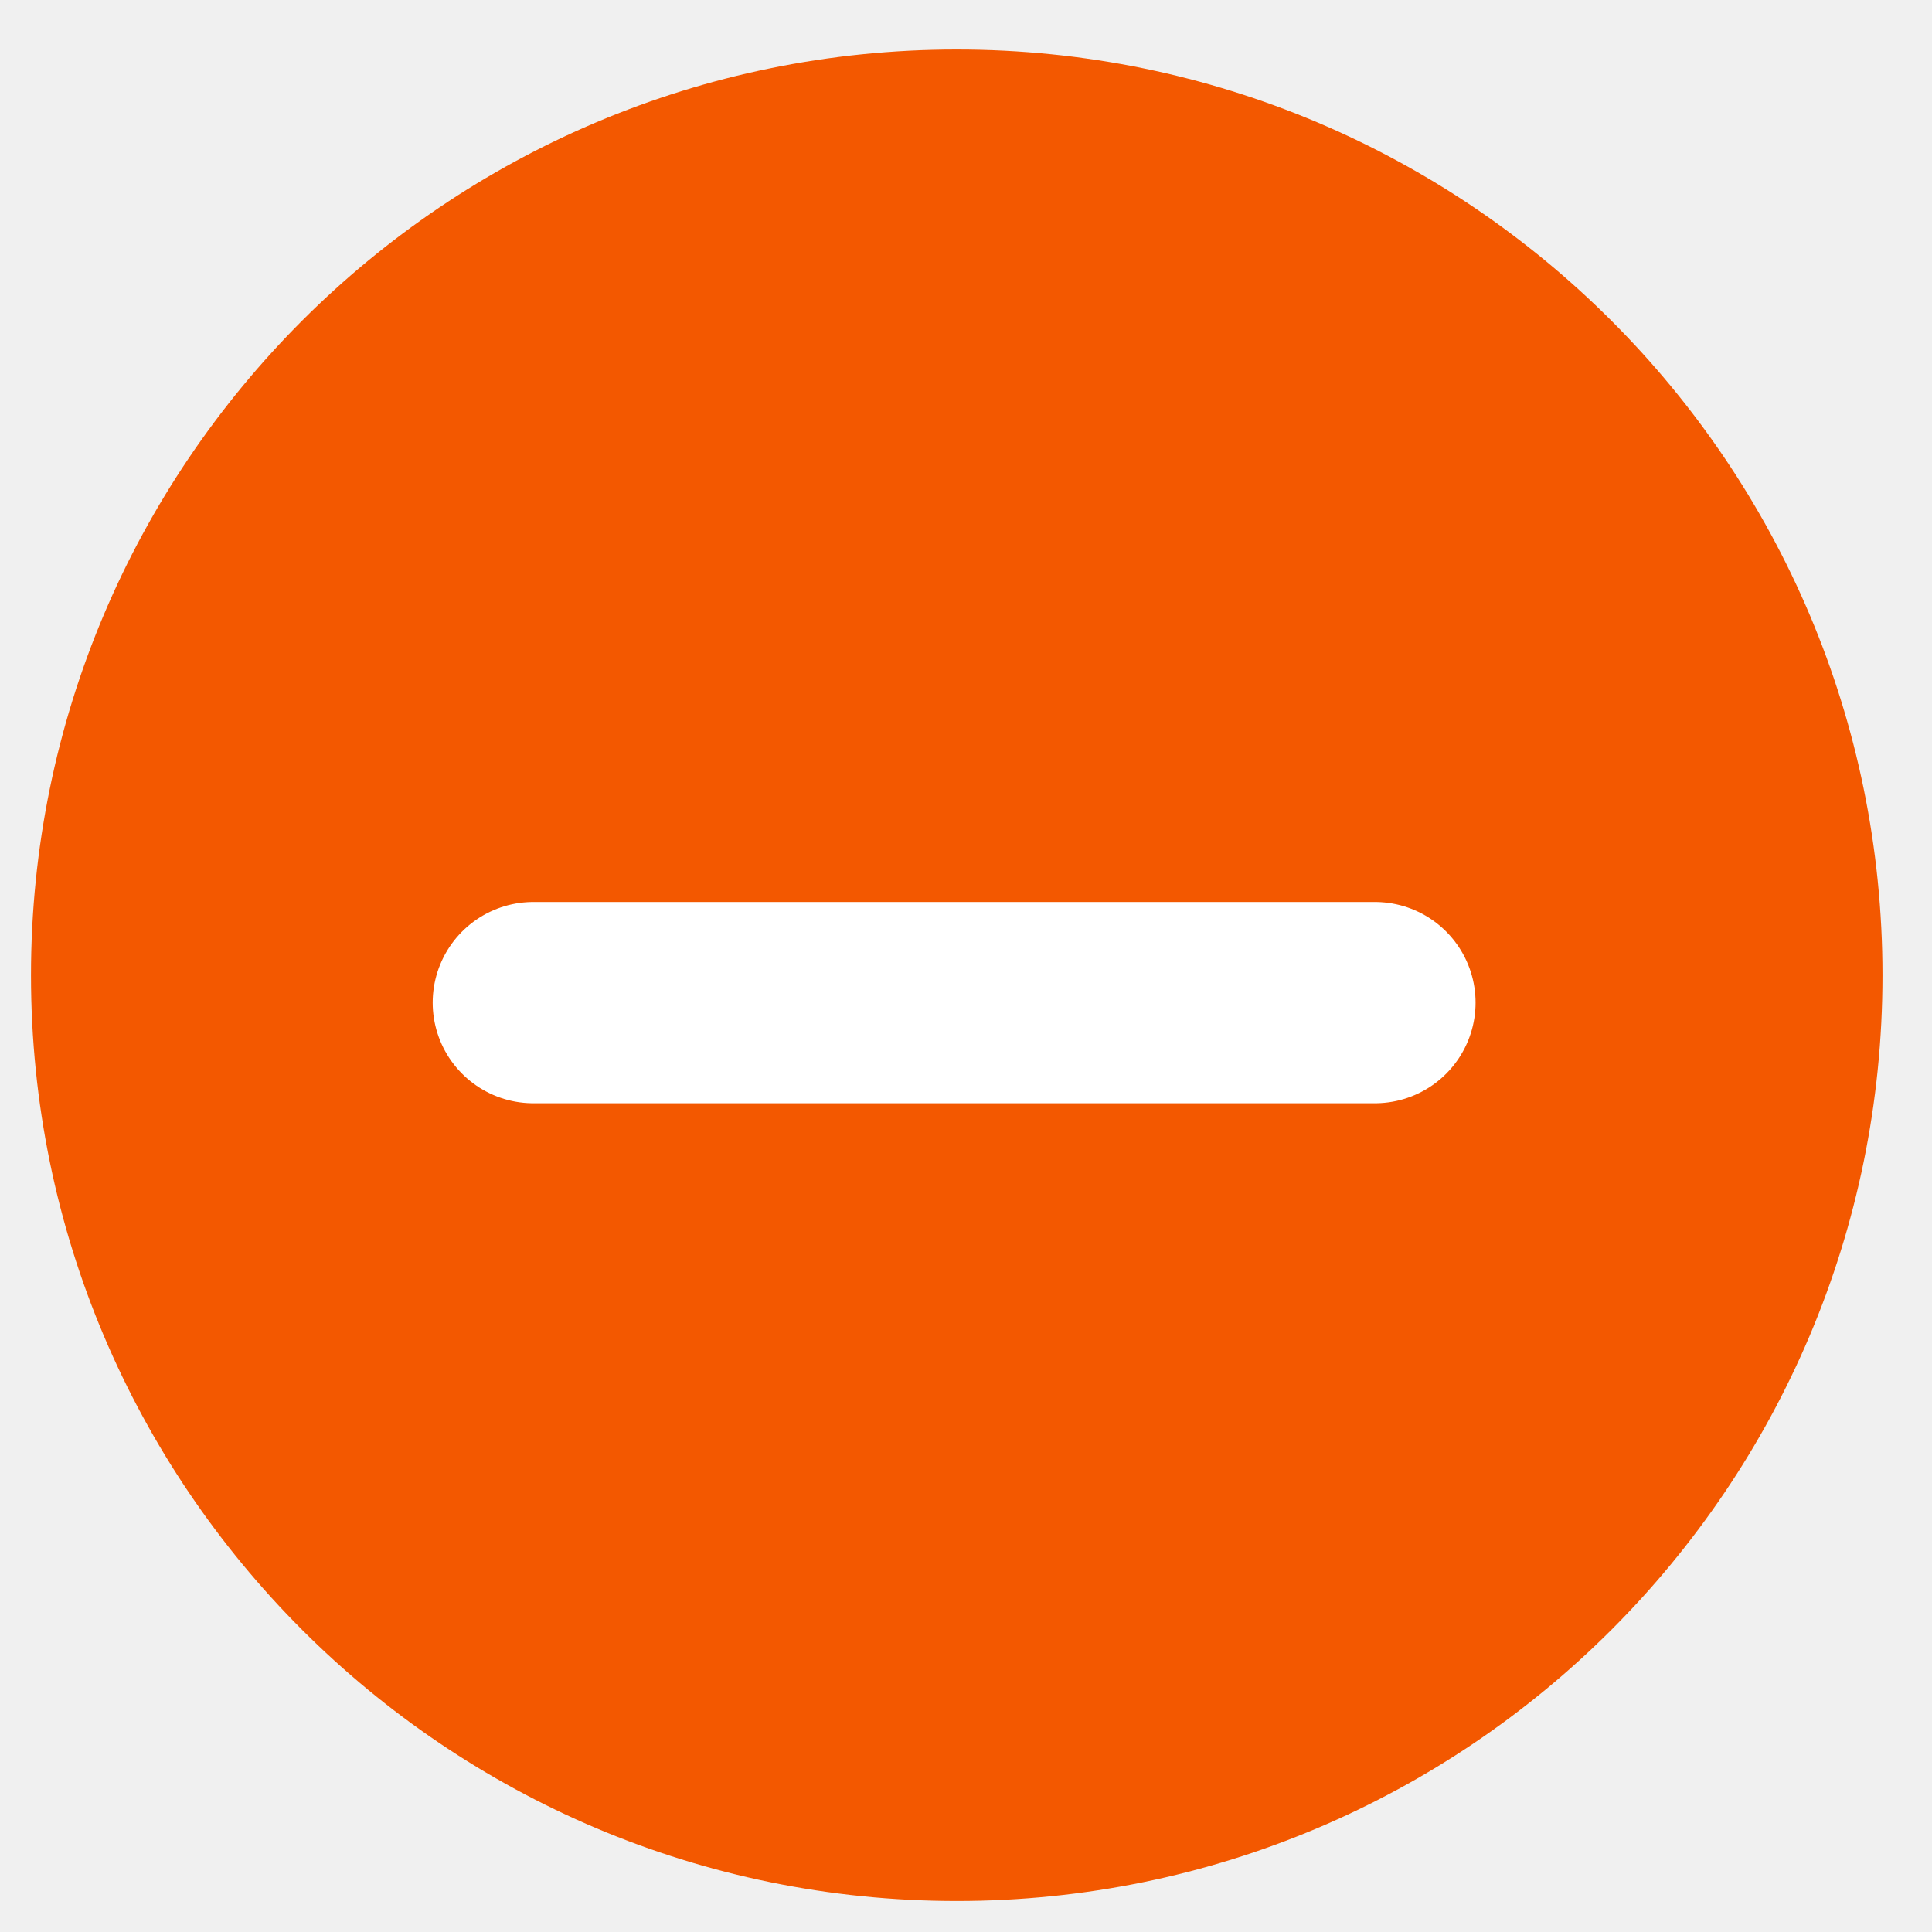
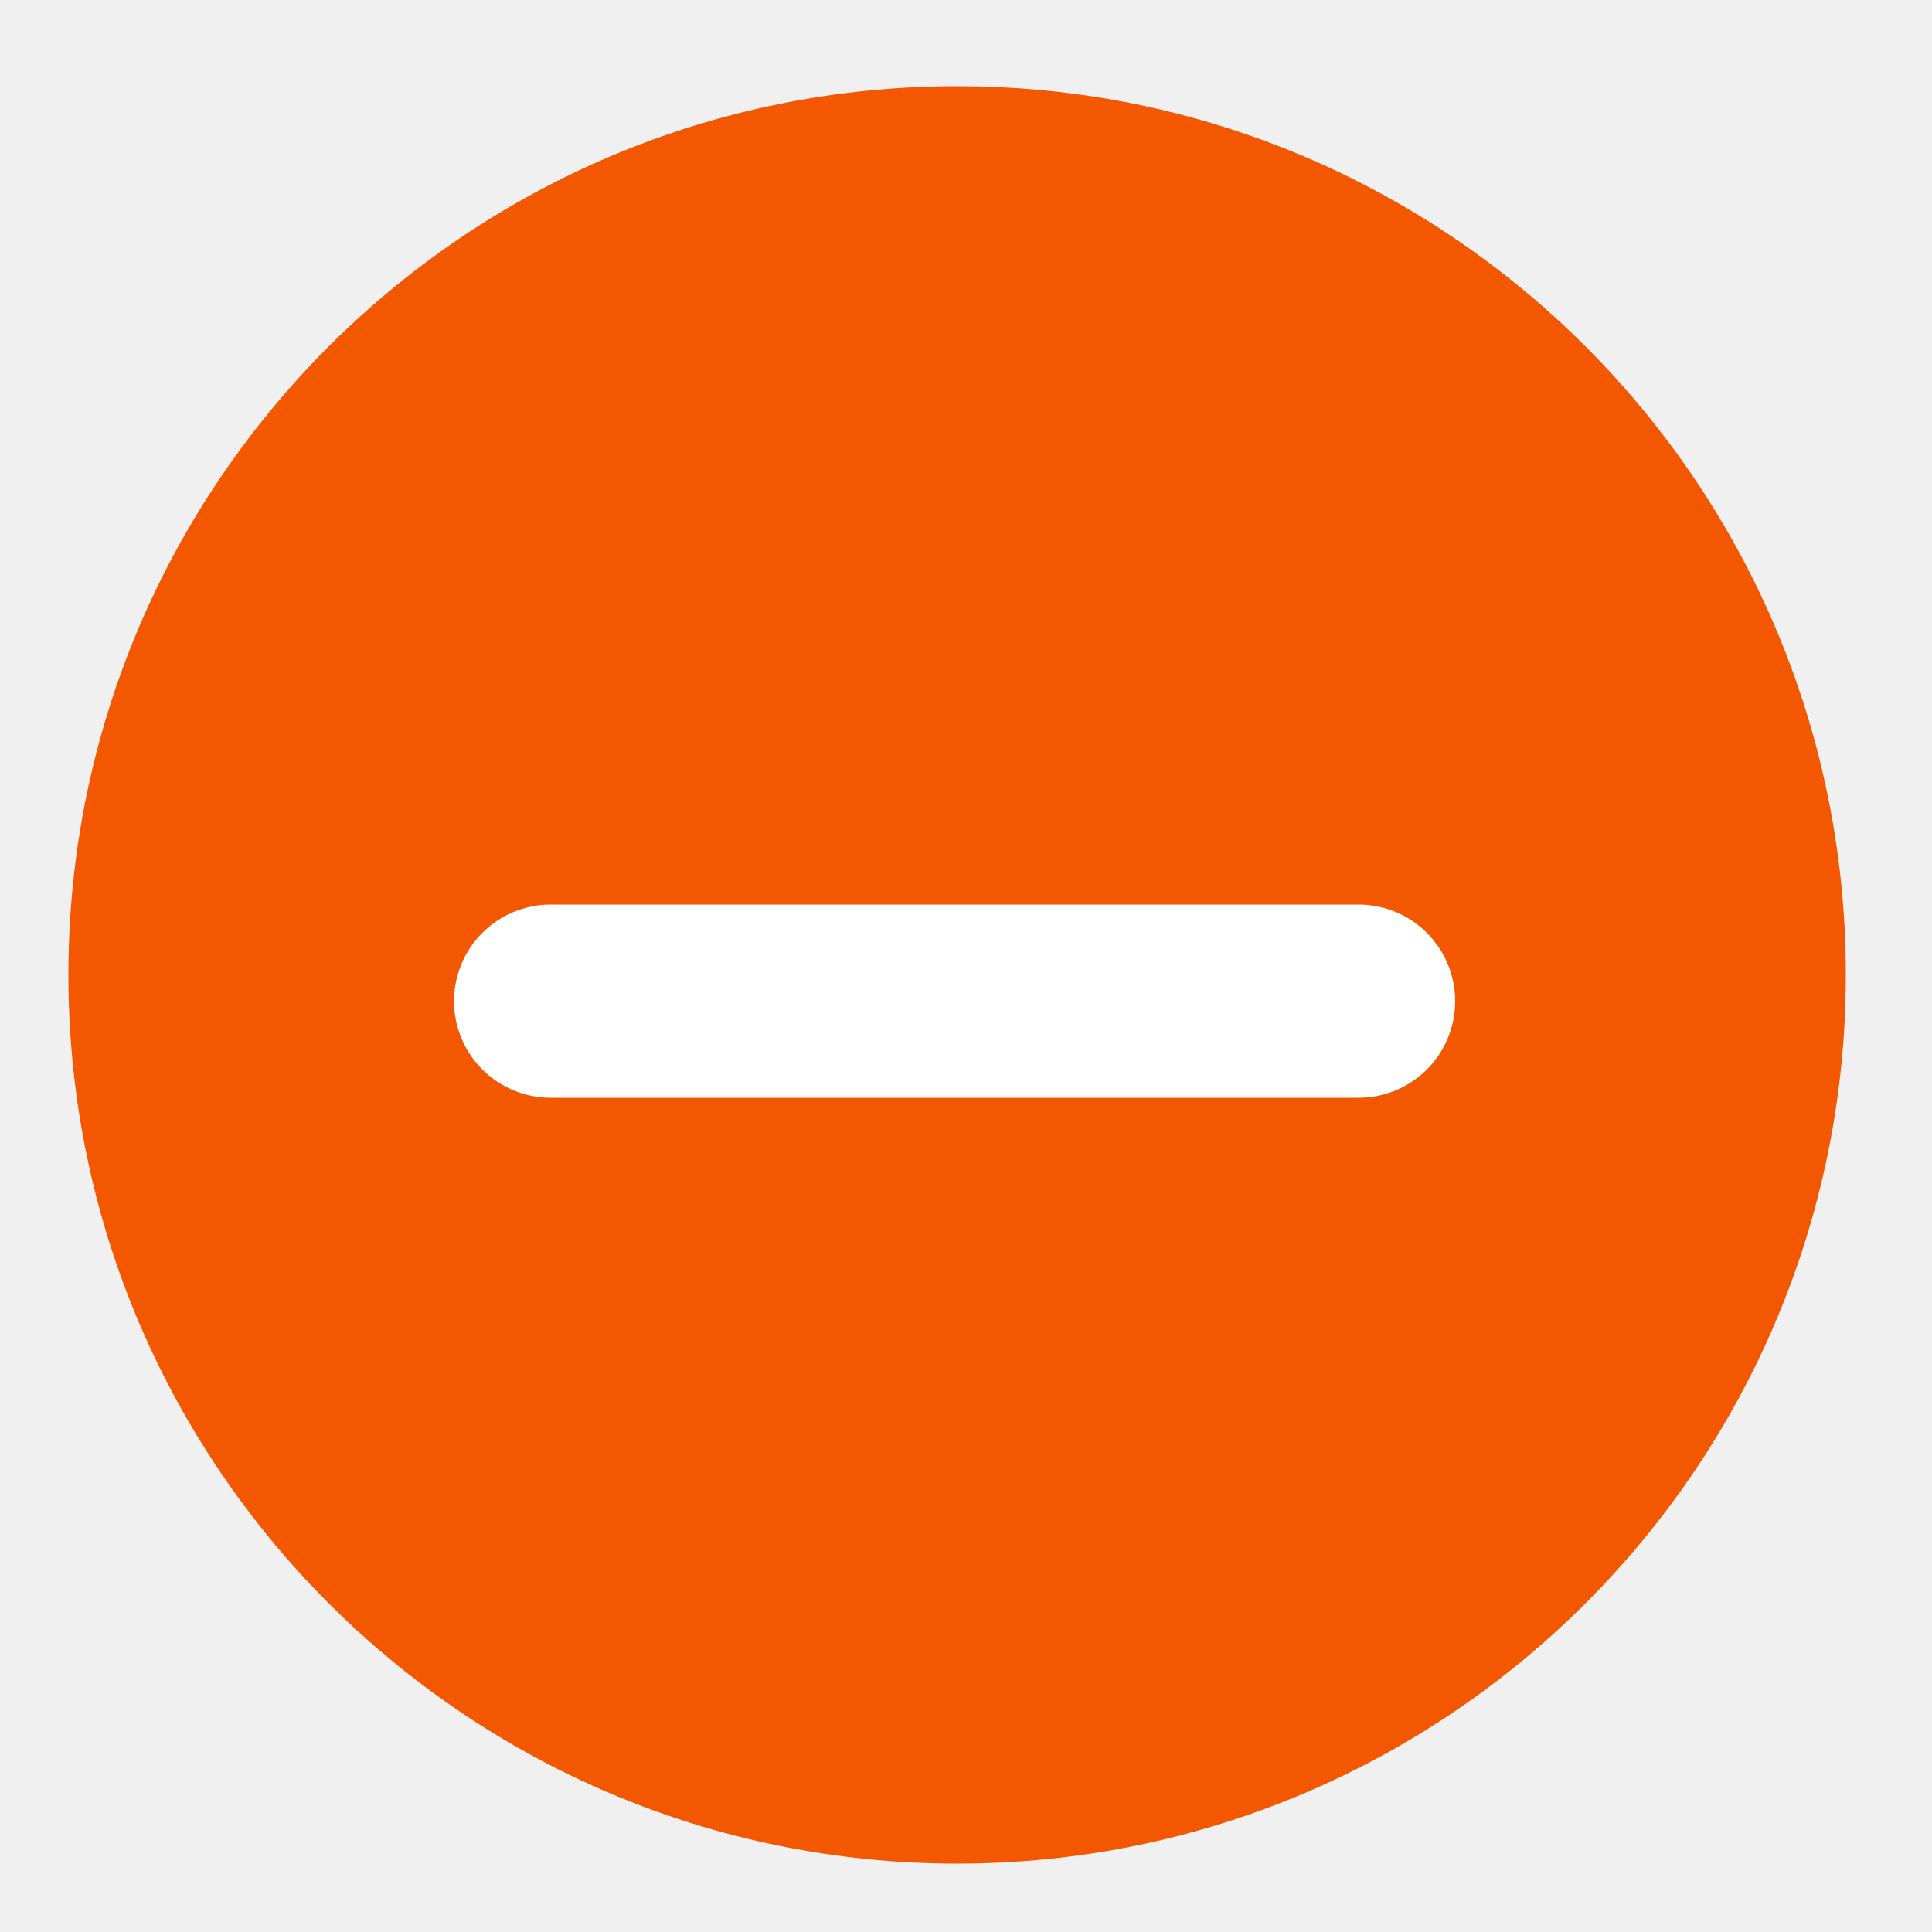
- <svg xmlns="http://www.w3.org/2000/svg" xmlns:xlink="http://www.w3.org/1999/xlink" id="Ebene_1" data-name="Ebene 1" viewBox="0 0 48 48">
+ <svg xmlns="http://www.w3.org/2000/svg" xmlns:xlink="http://www.w3.org/1999/xlink" id="Ebene_1" data-name="Ebene 1" viewBox="0 0 50 50">
  <defs>
    <style>.cls-1{fill:#f35800;}.cls-2{fill:none;stroke:#fff;stroke-linecap:round;stroke-miterlimit:10;stroke-width:5px;}</style>
    <symbol id="delete" data-name="delete" viewBox="0 0 46 46">
      <circle class="cls-1" cx="23" cy="23" r="18.4" />
      <path class="cls-1" d="M23,9.2A13.8,13.8,0,1,1,9.2,23,13.8,13.8,0,0,1,23,9.2M23,0A23,23,0,1,0,46,23,23,23,0,0,0,23,0Z" />
      <line class="cls-2" x1="33.39" y1="23.68" x2="12.48" y2="23.68" />
    </symbol>
  </defs>
-   <use id="delete-3" data-name="delete" width="46" height="46" transform="translate(0.77 1.23)" xlink:href="#delete" />
+   <use id="delete-3" data-name="delete" width="46" height="46" transform="translate(1.77 2.23)" xlink:href="#delete" />
</svg>
